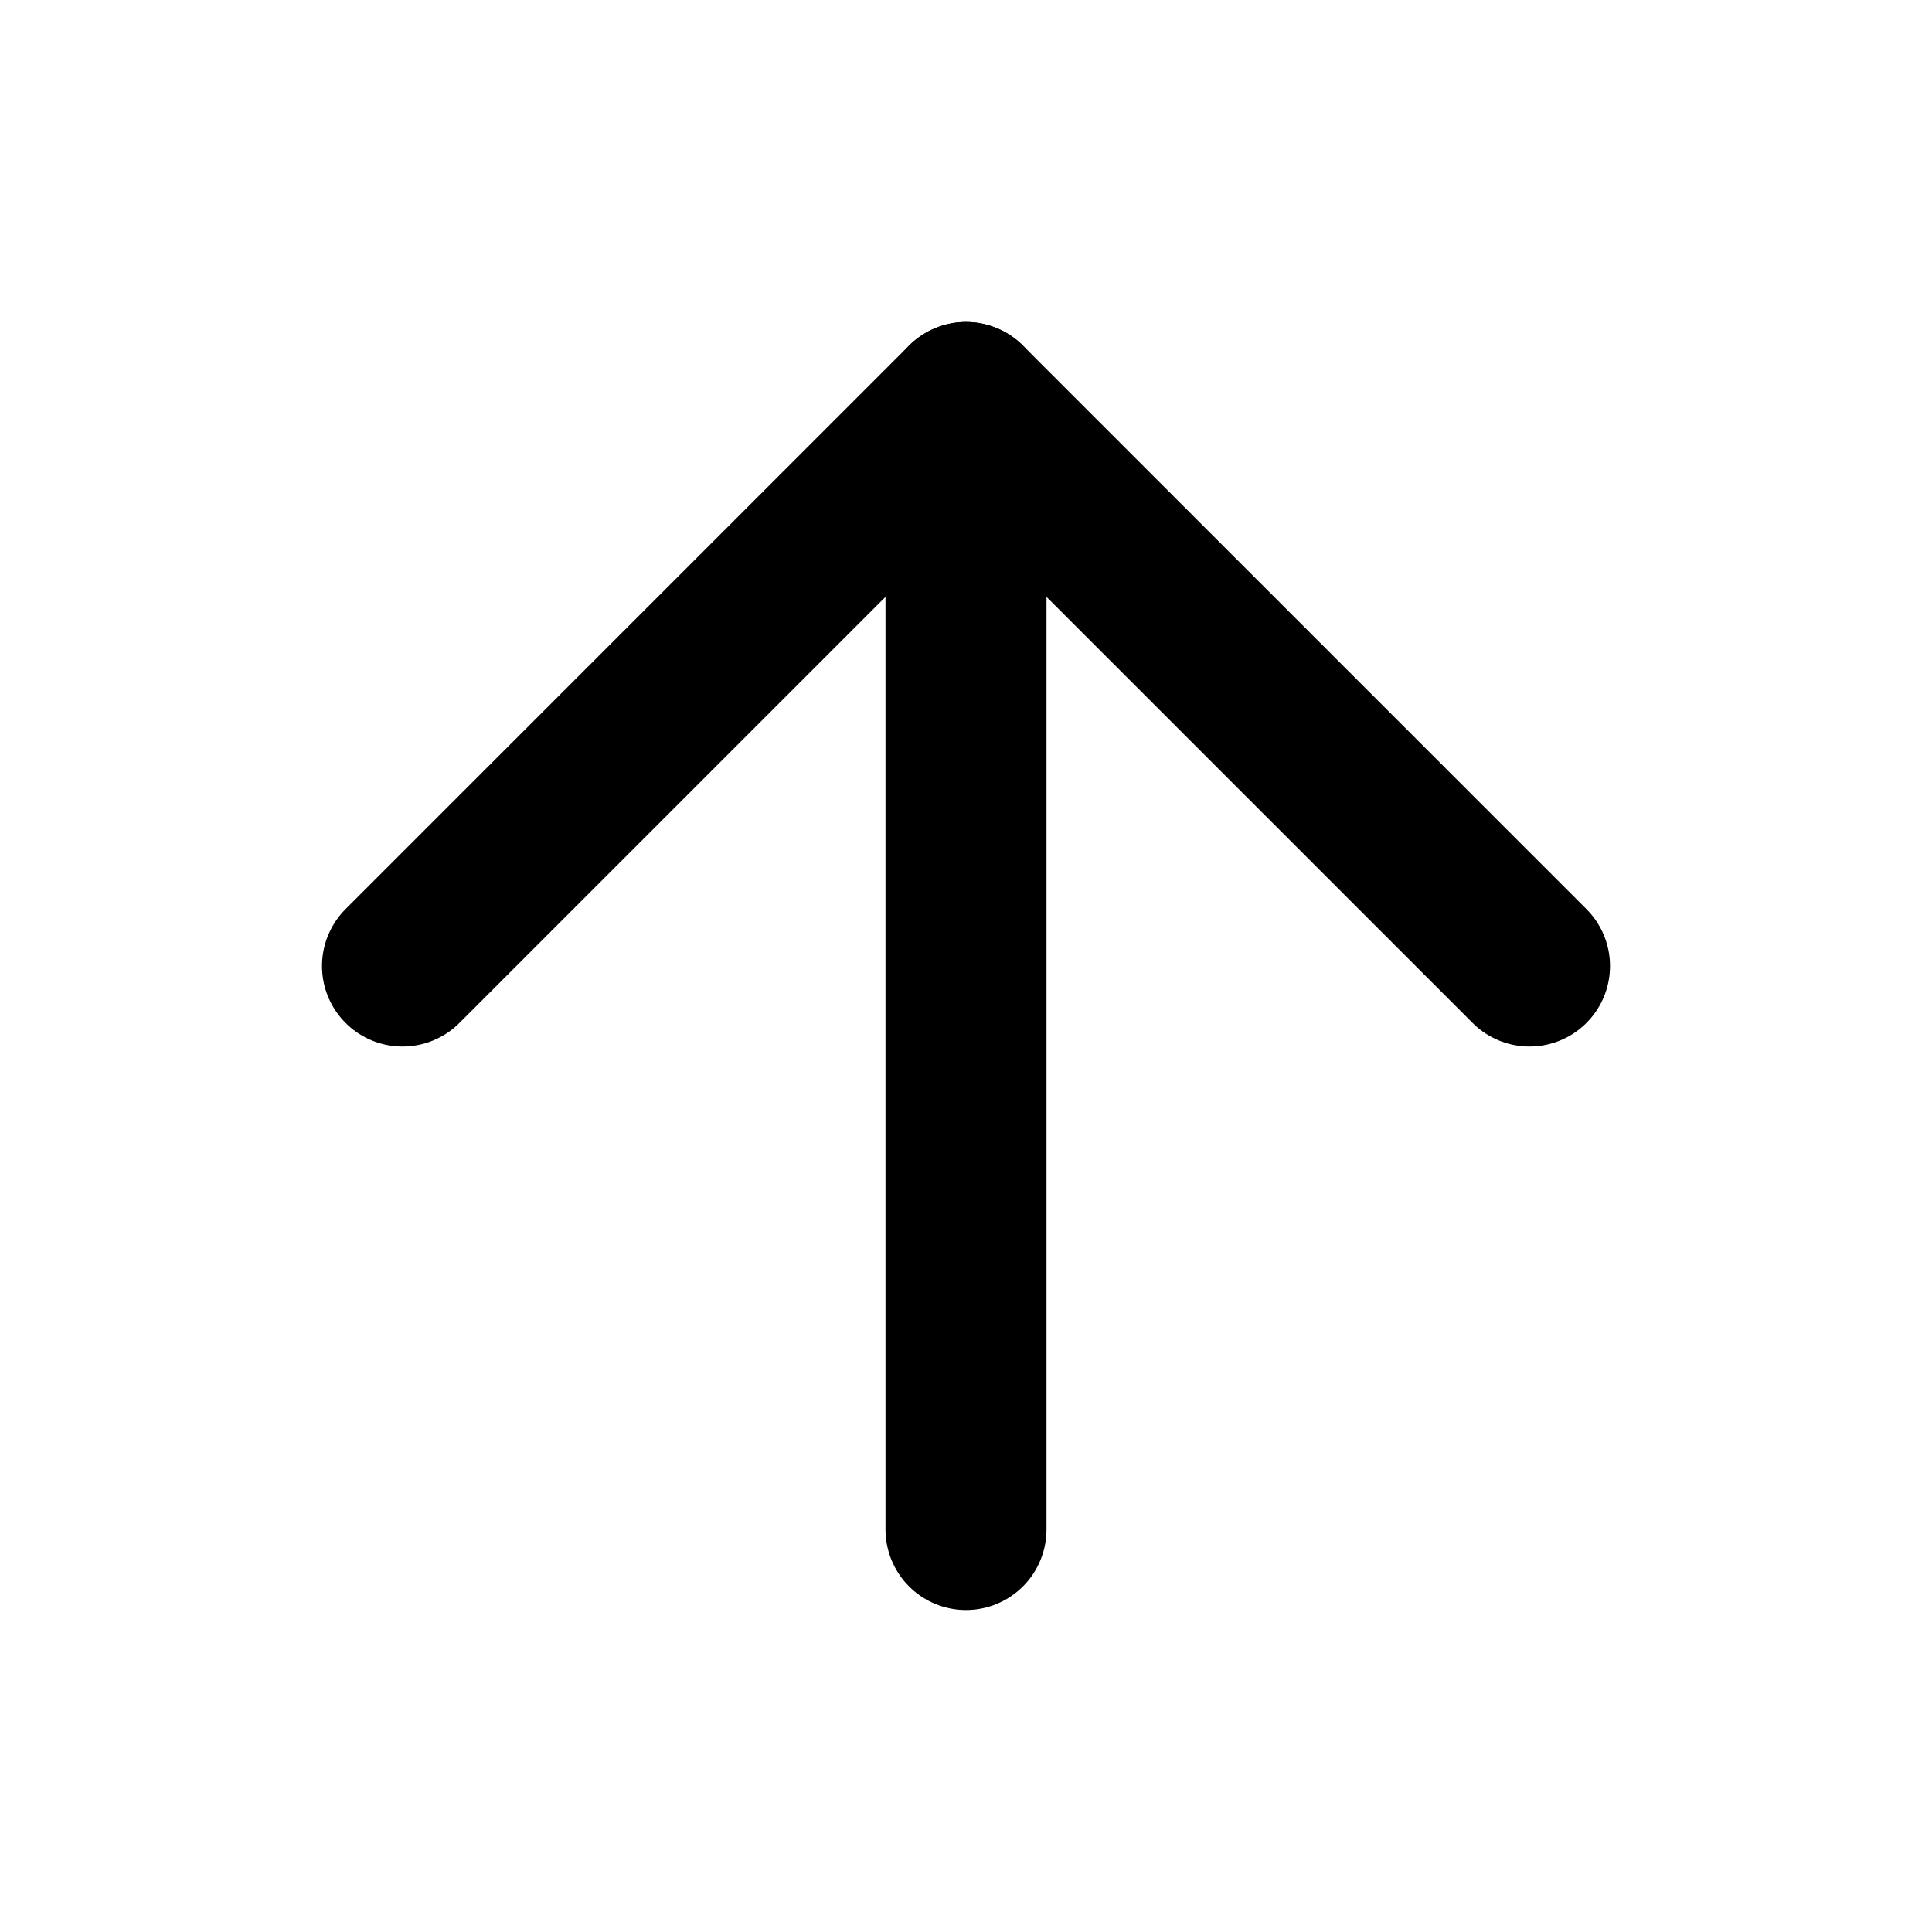
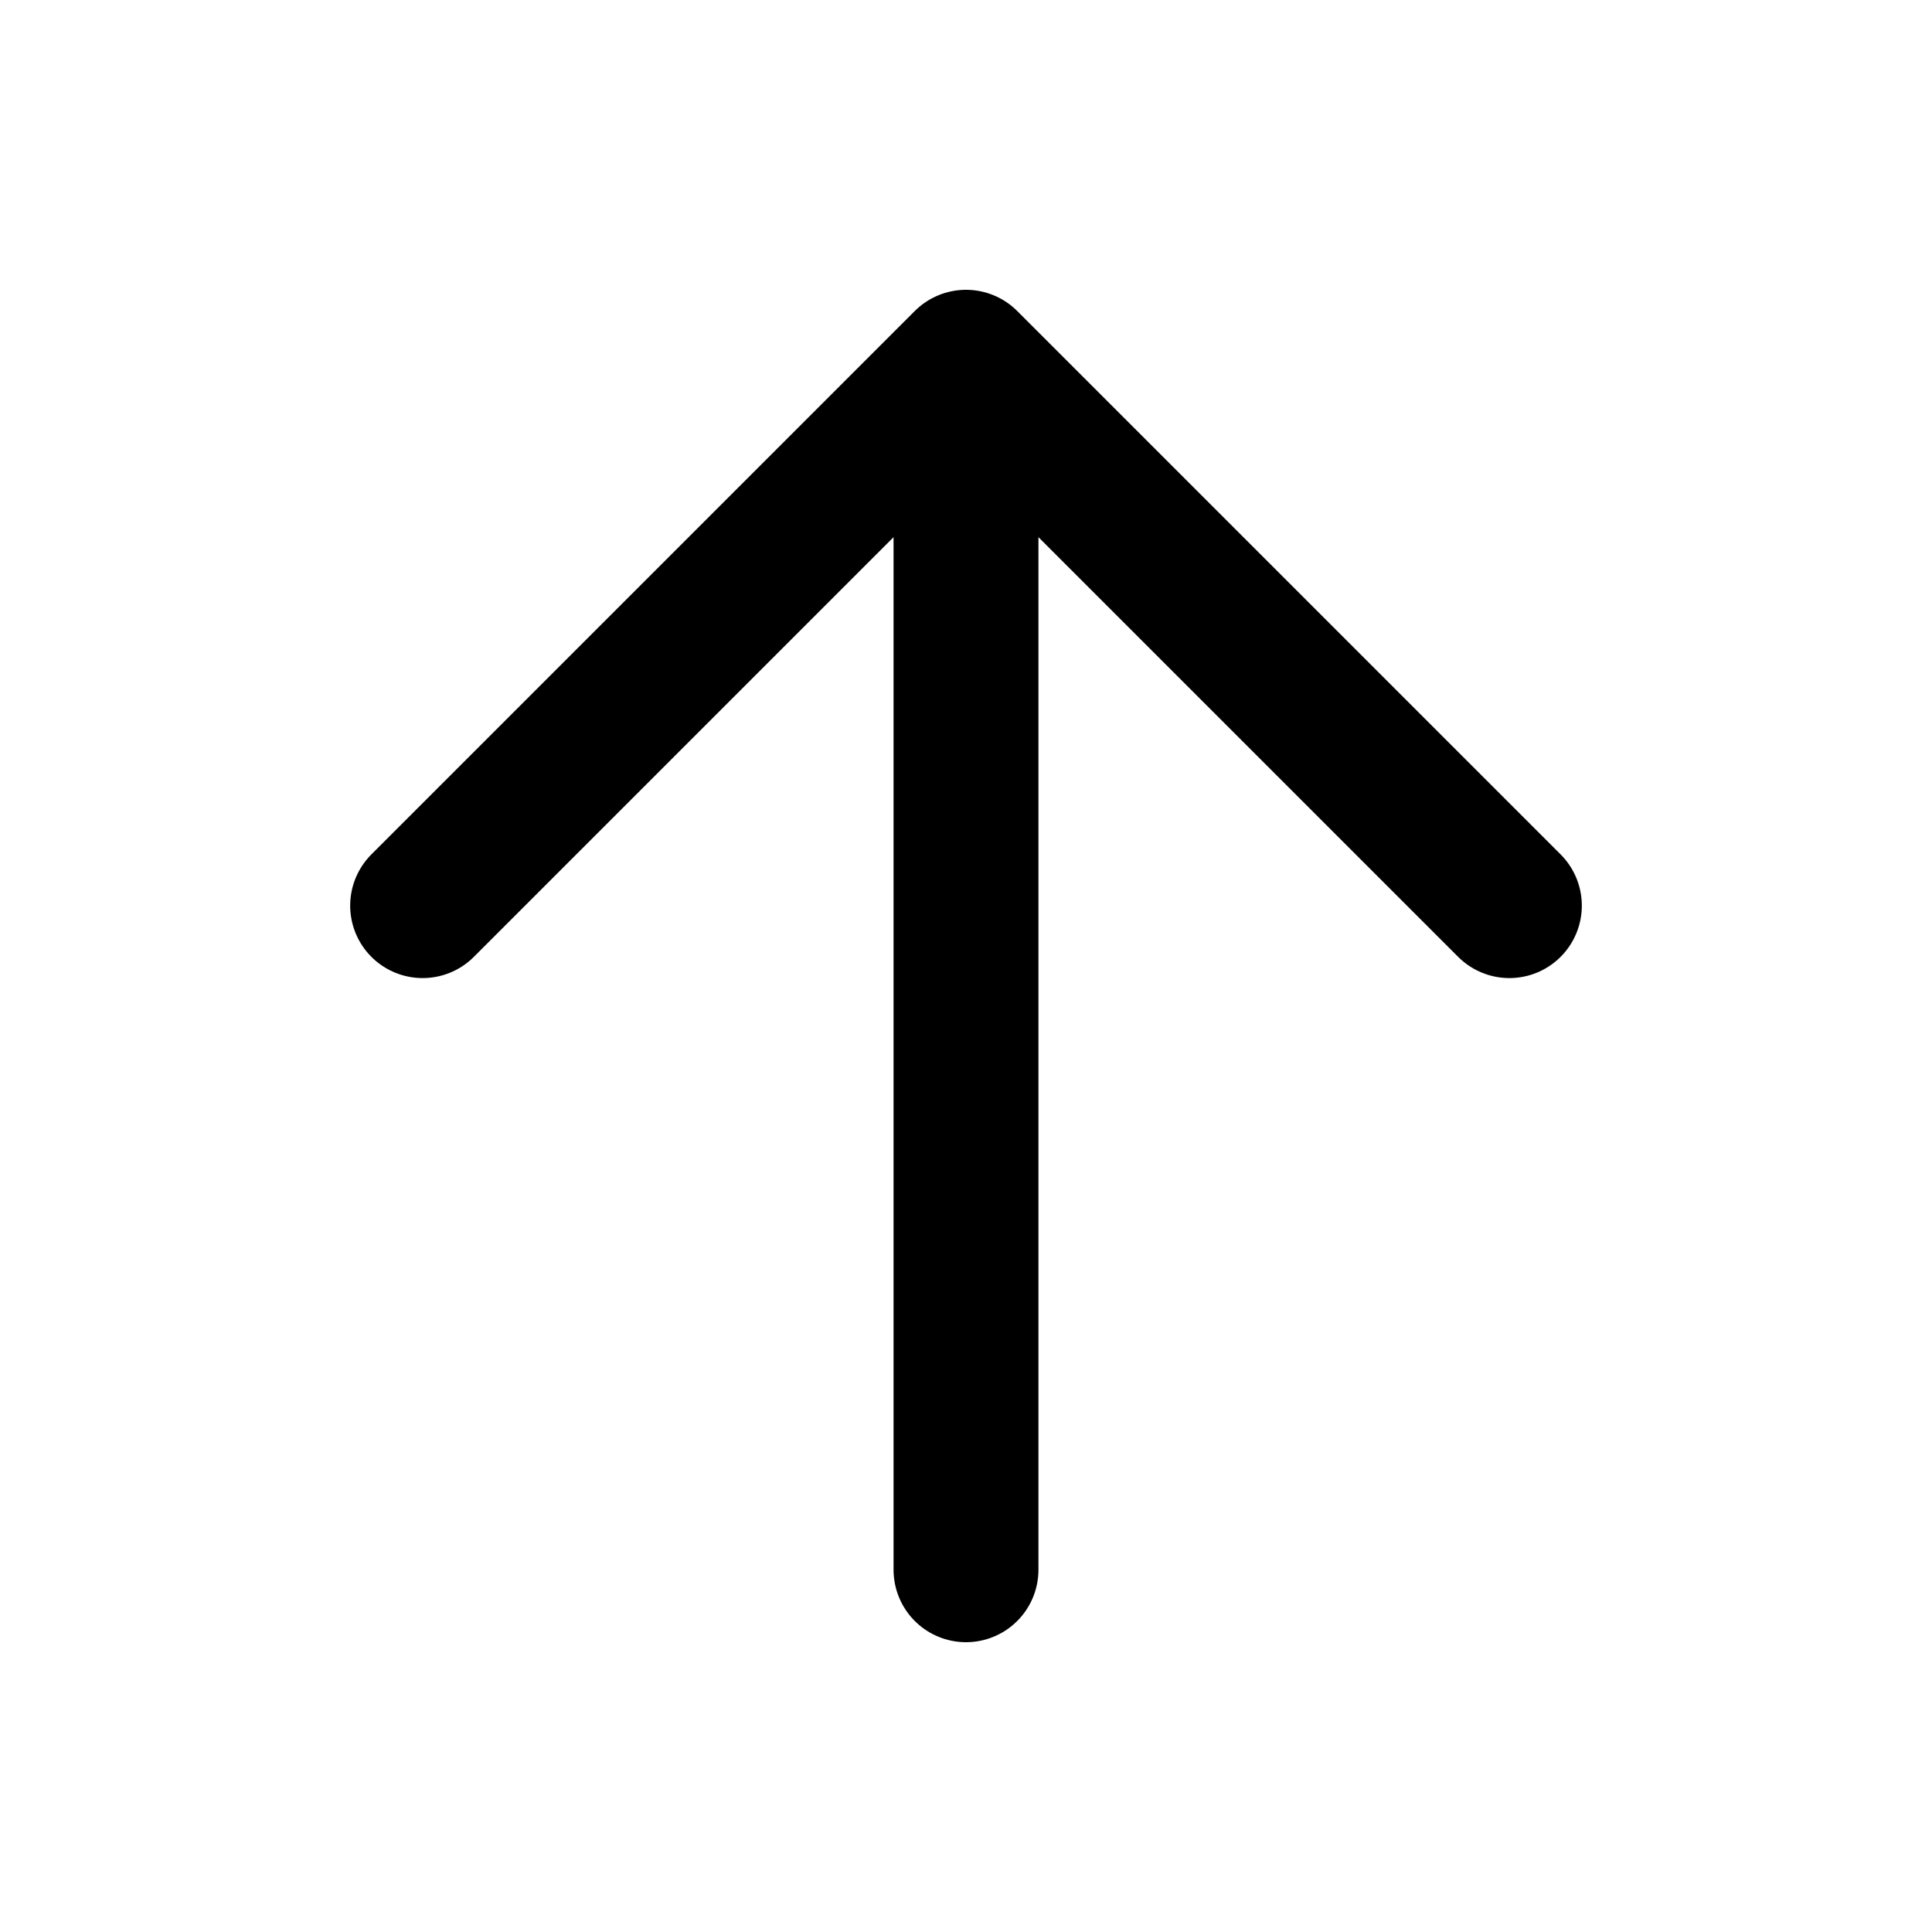
- <svg xmlns="http://www.w3.org/2000/svg" class="lucide lucide-arrow-up" width="24" height="24" viewBox="0 0 24 24" fill="none" stroke="currentColor" stroke-width="2" stroke-linecap="round" stroke-linejoin="round">
-   <path d="m5 12 7-7 7 7" />
-   <path d="M12 19V5" />
+ <svg xmlns="http://www.w3.org/2000/svg" width="16" height="16" viewBox="0 0 16 16" fill="none">
+   <path d="M8 3L12.5 7.5M8 3L3.5 7.5M8 3V13" stroke="black" stroke-width="1.2" stroke-linecap="round" stroke-linejoin="round" />
</svg>
